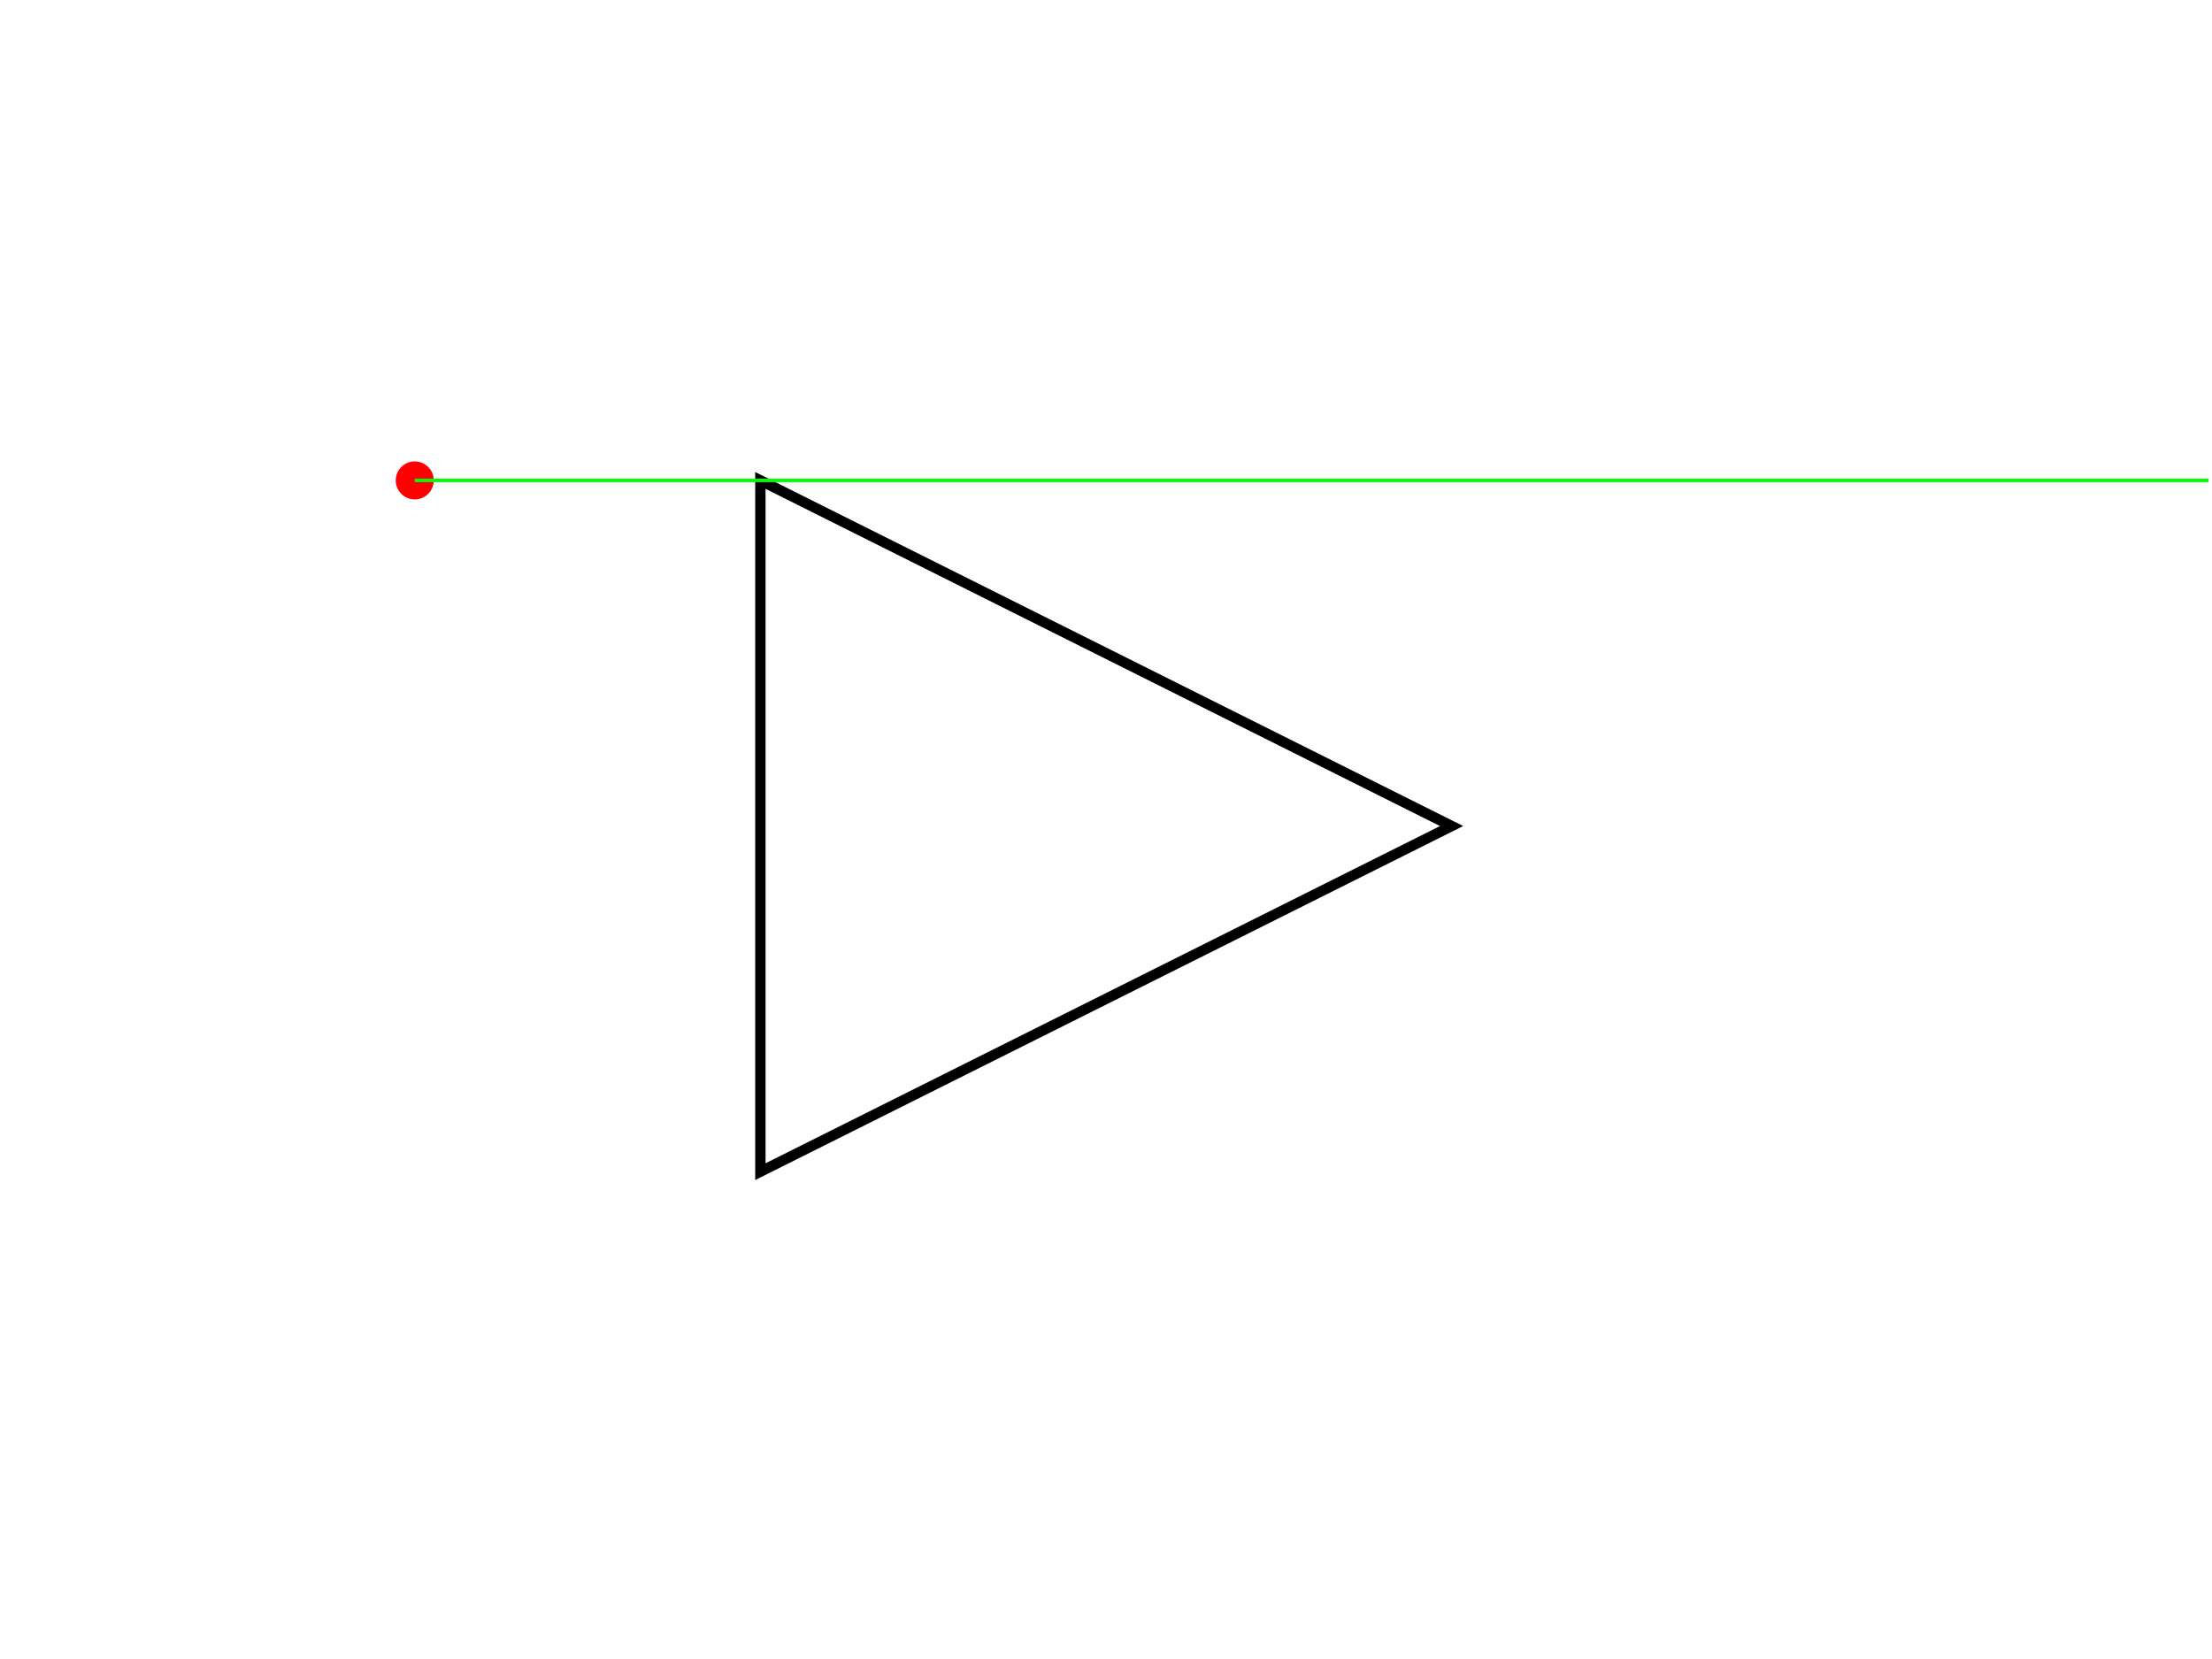
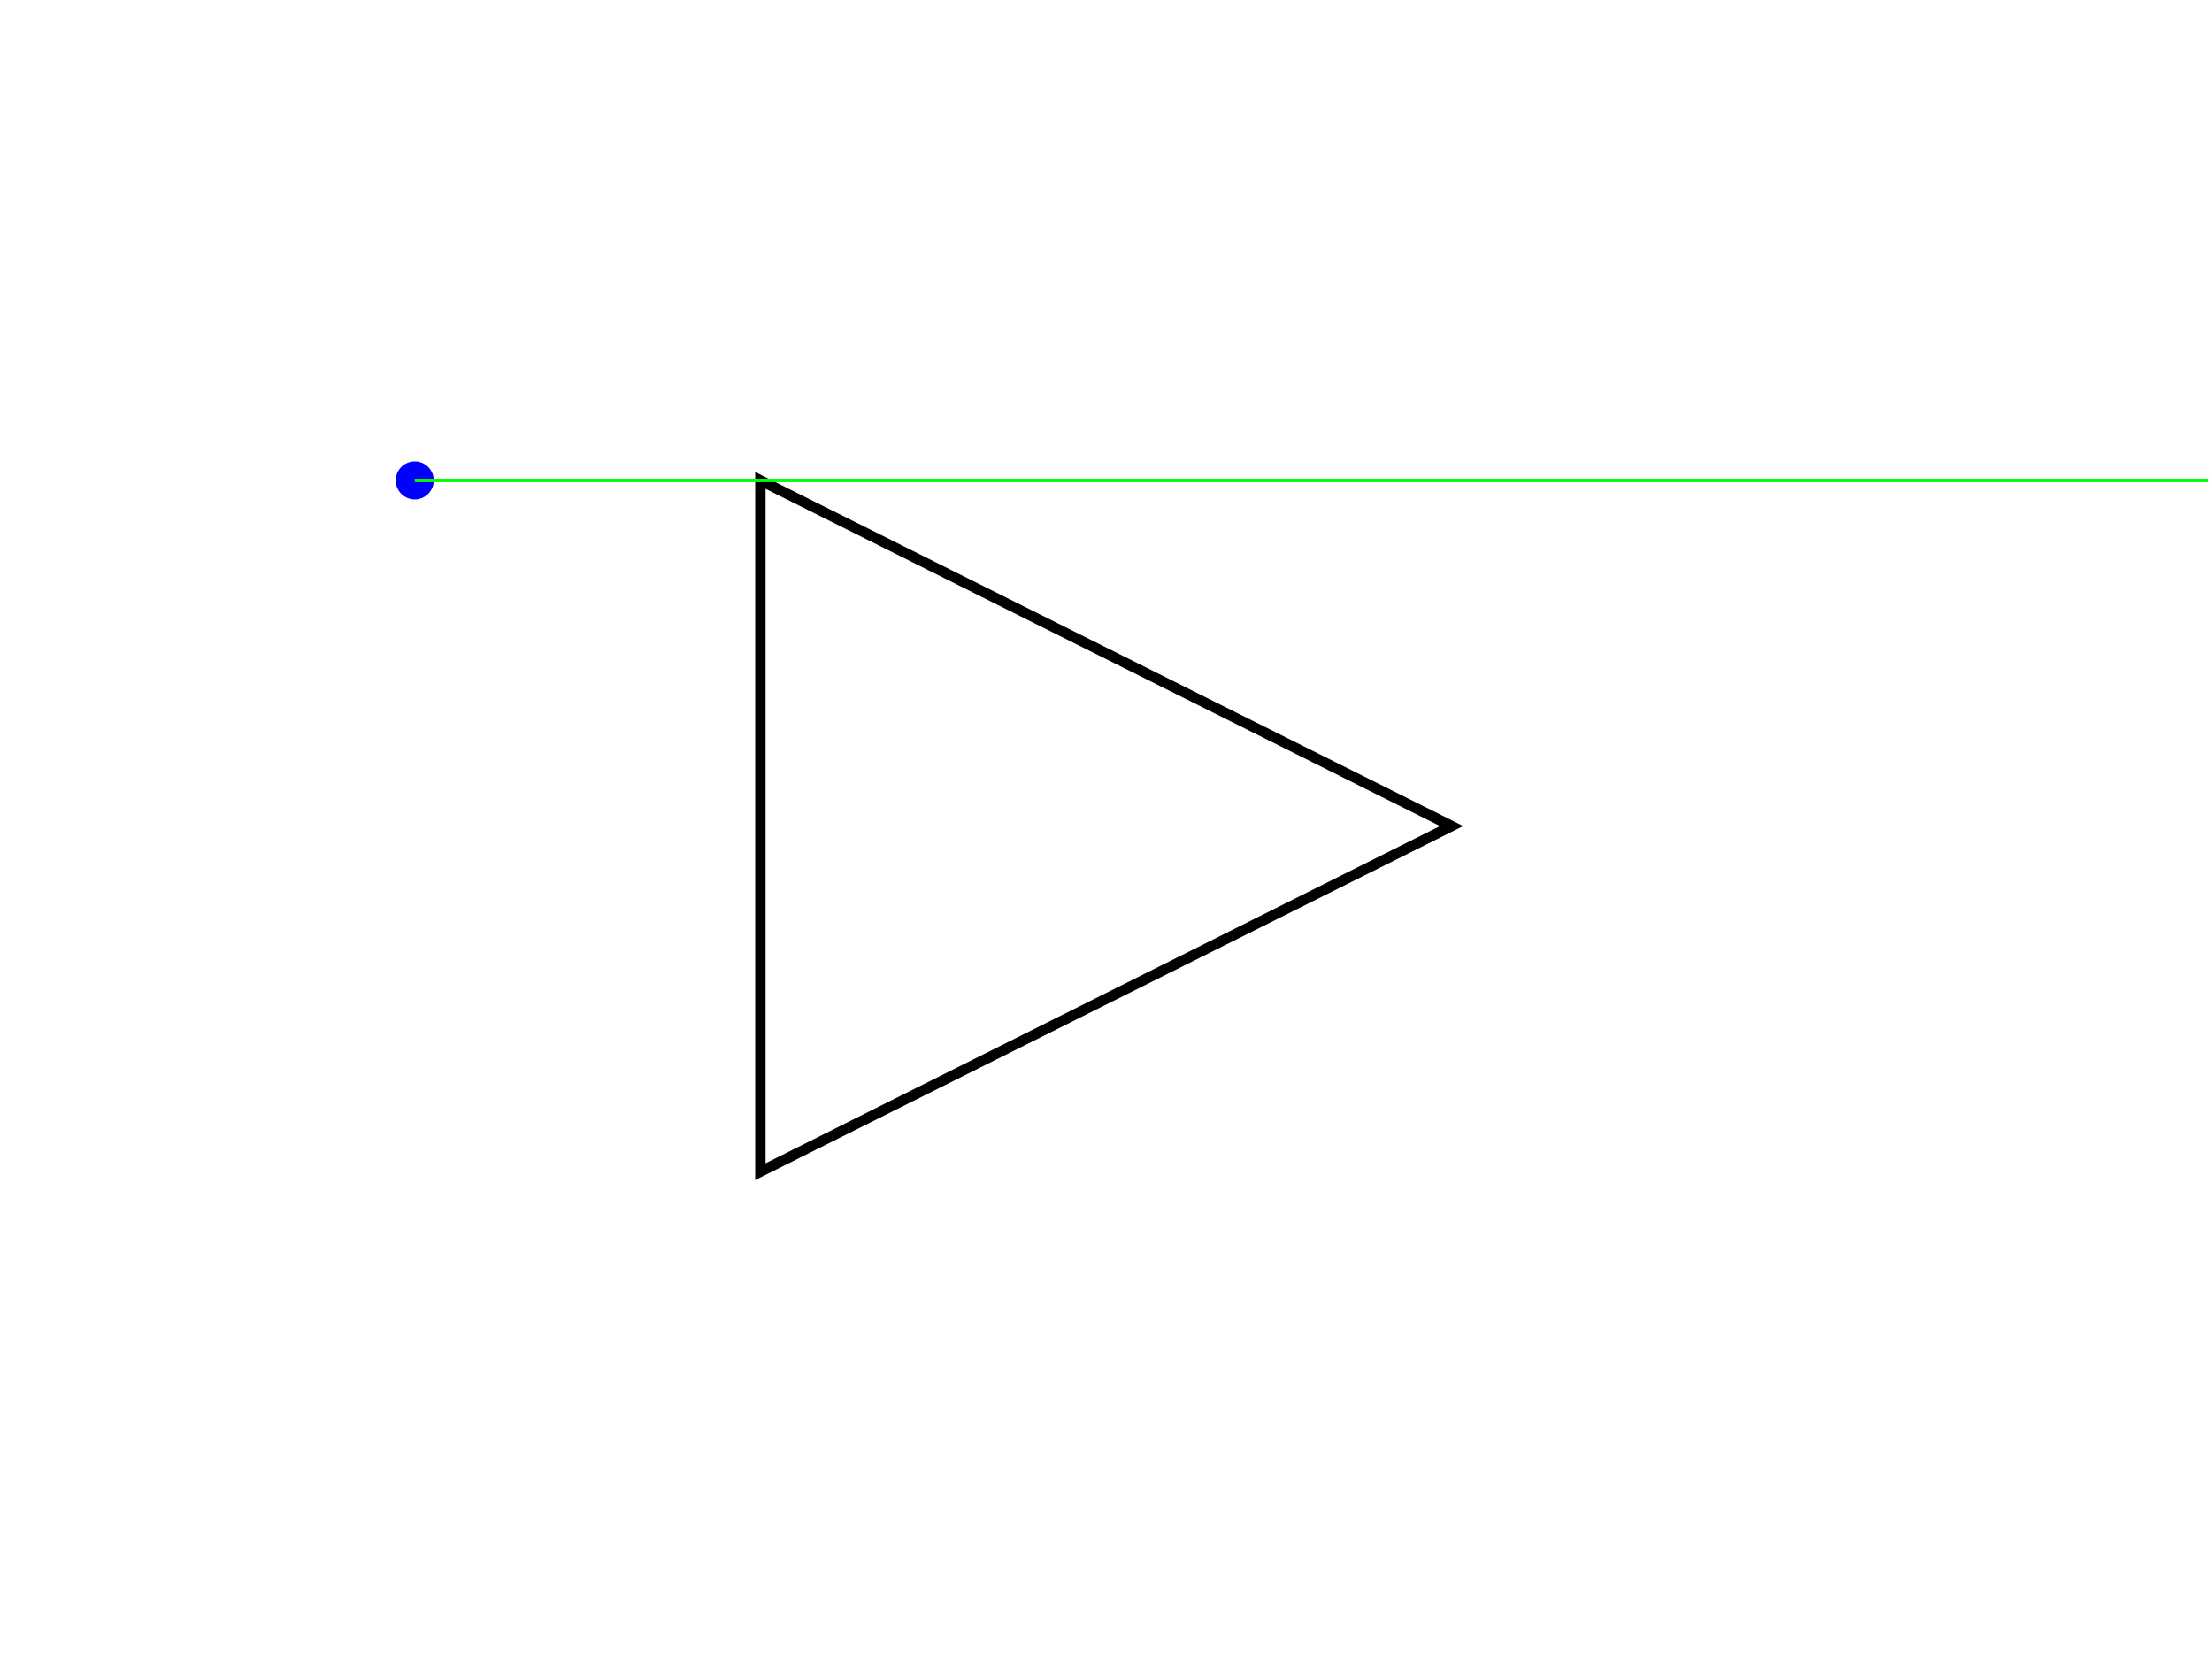
<svg xmlns="http://www.w3.org/2000/svg" version="1.1" width="640" height="480">
  <rect x="0" y="0" width="640" height="480" stroke="#ffffff" fill="#ffffff" />
  <polygon points=" 220,339 220,139 420,239 " stroke-width="3" stroke="#000000" fill="none" />
-   <circle cx="120" cy="139" r="5" stroke="#ff0000" fill="#ff0000" />
+   <circle cx="120" cy="139" r="5" stroke="#0000ff" fill="#0000ff" />
  <line x1="120" y1="139" x2="639" y2="139" stroke-width="1" stroke="#00ff00" fill="none" />
</svg>
